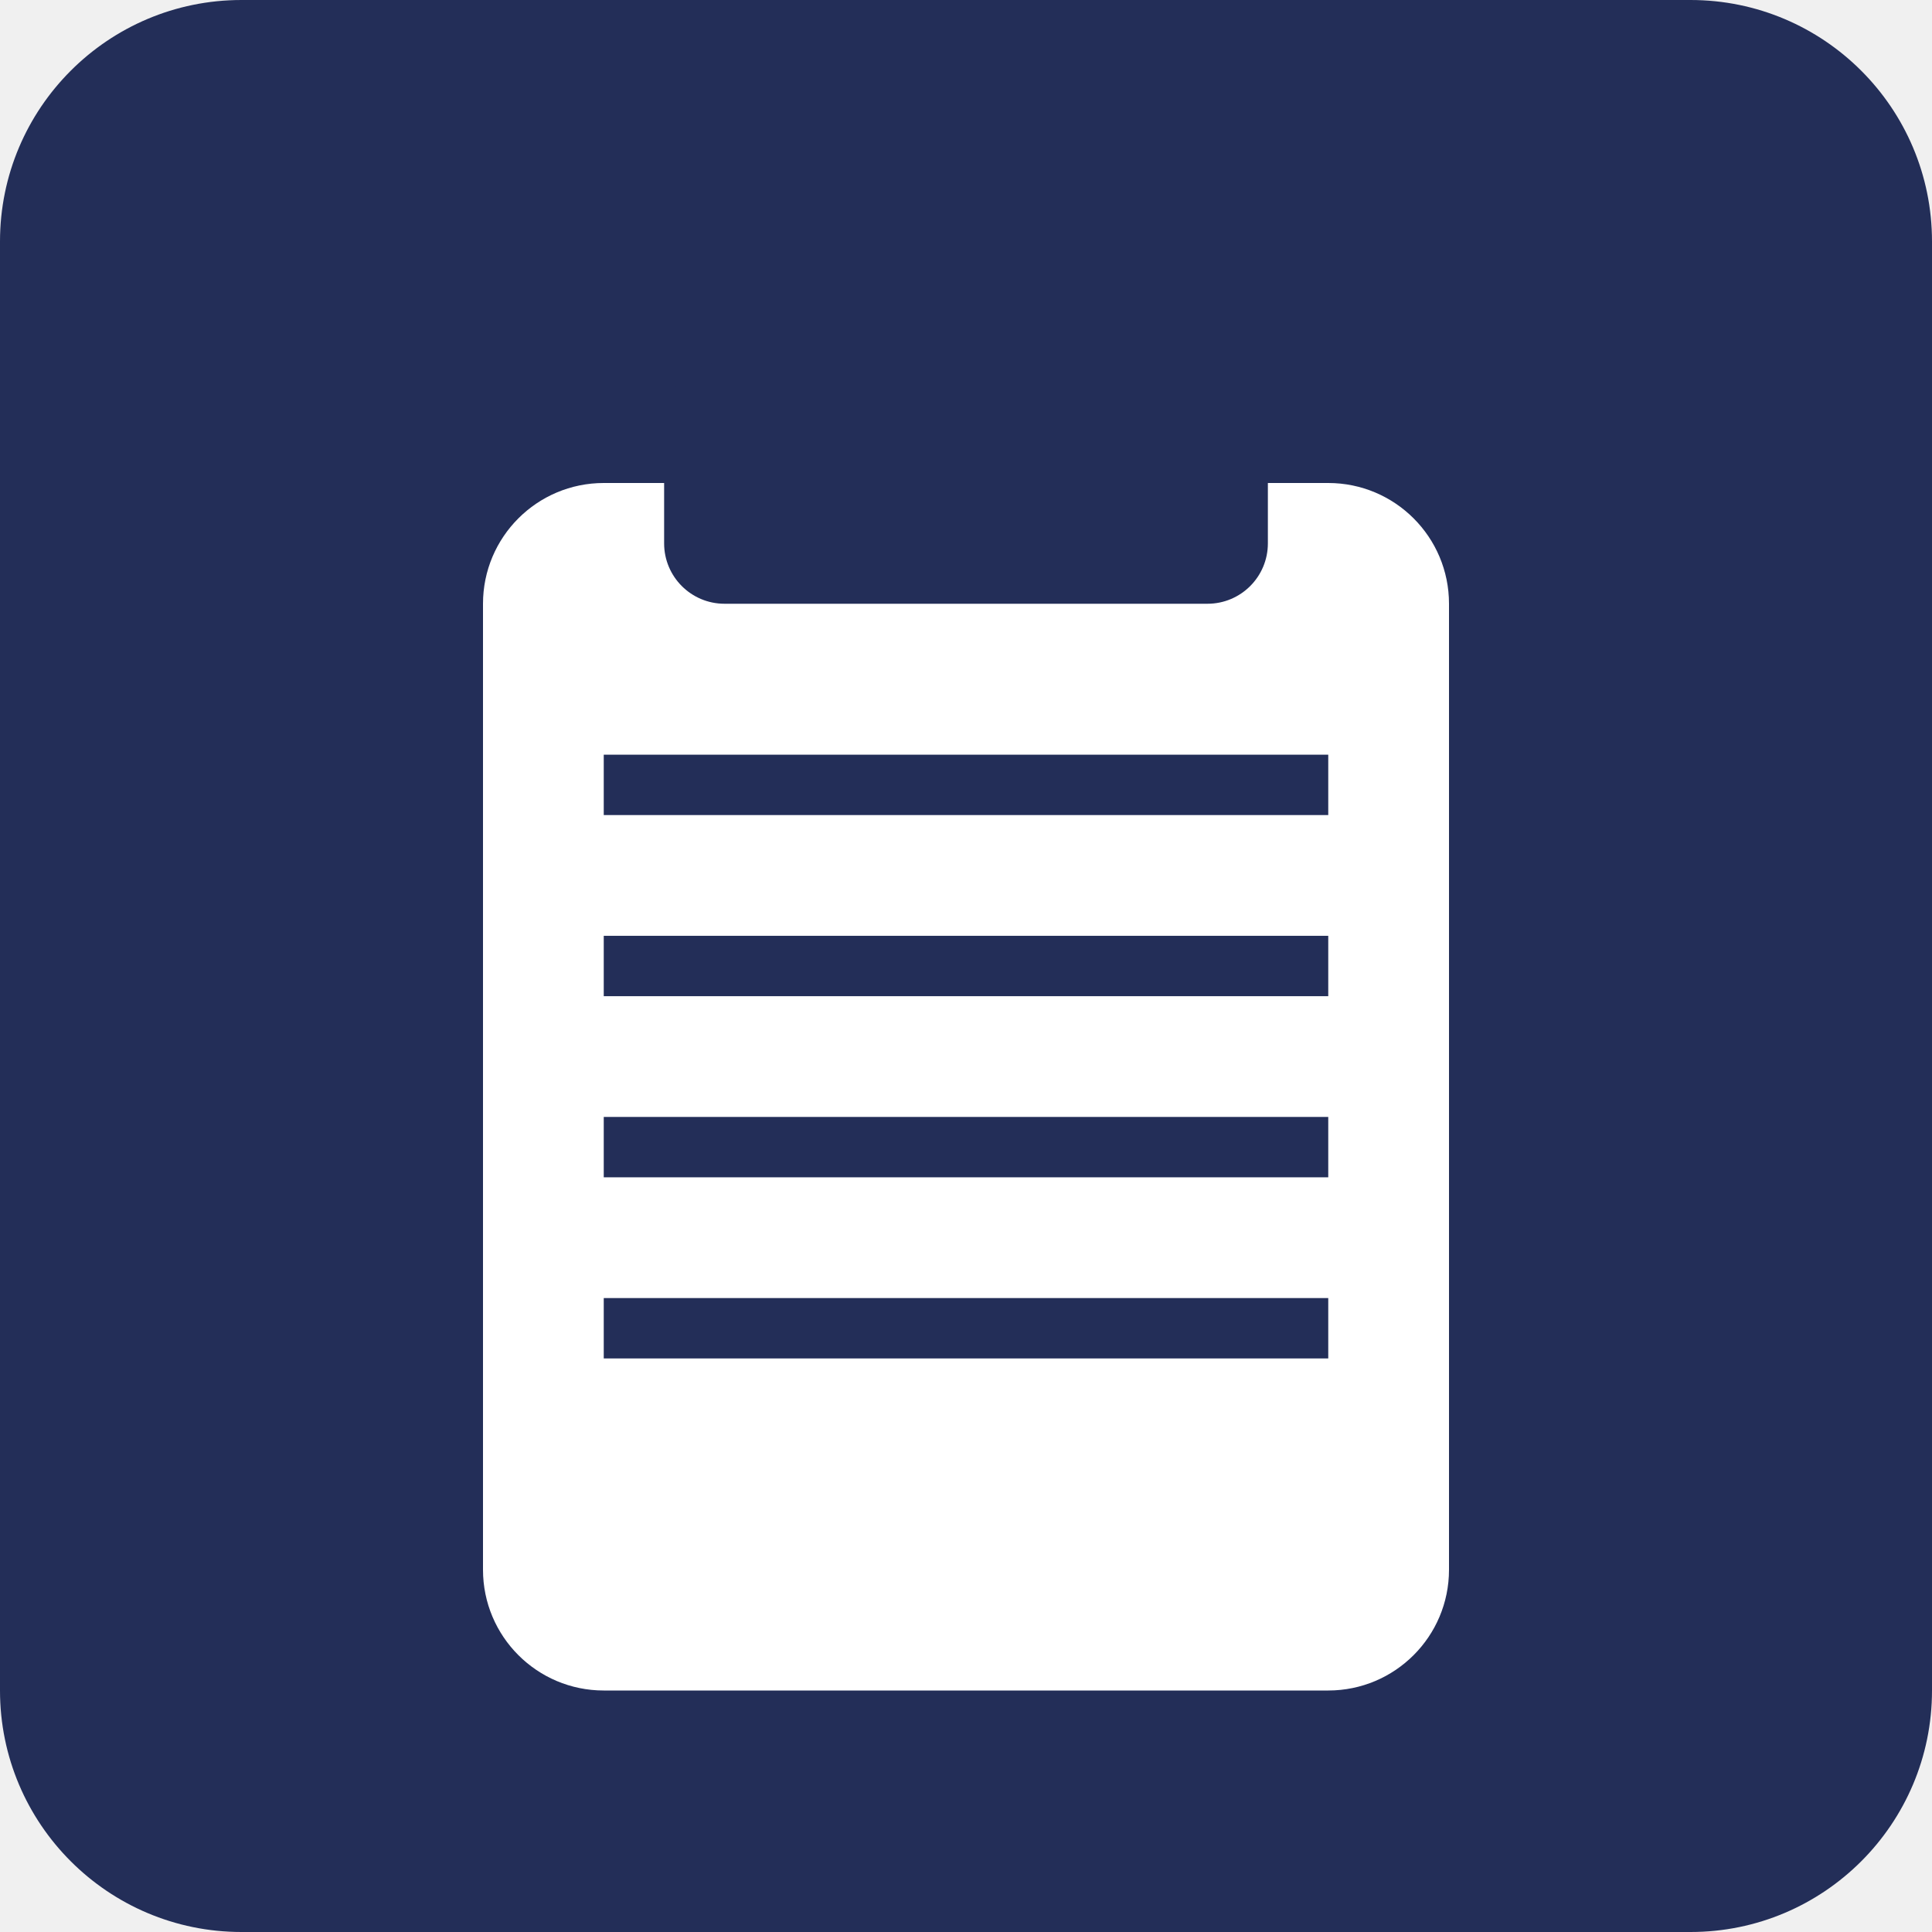
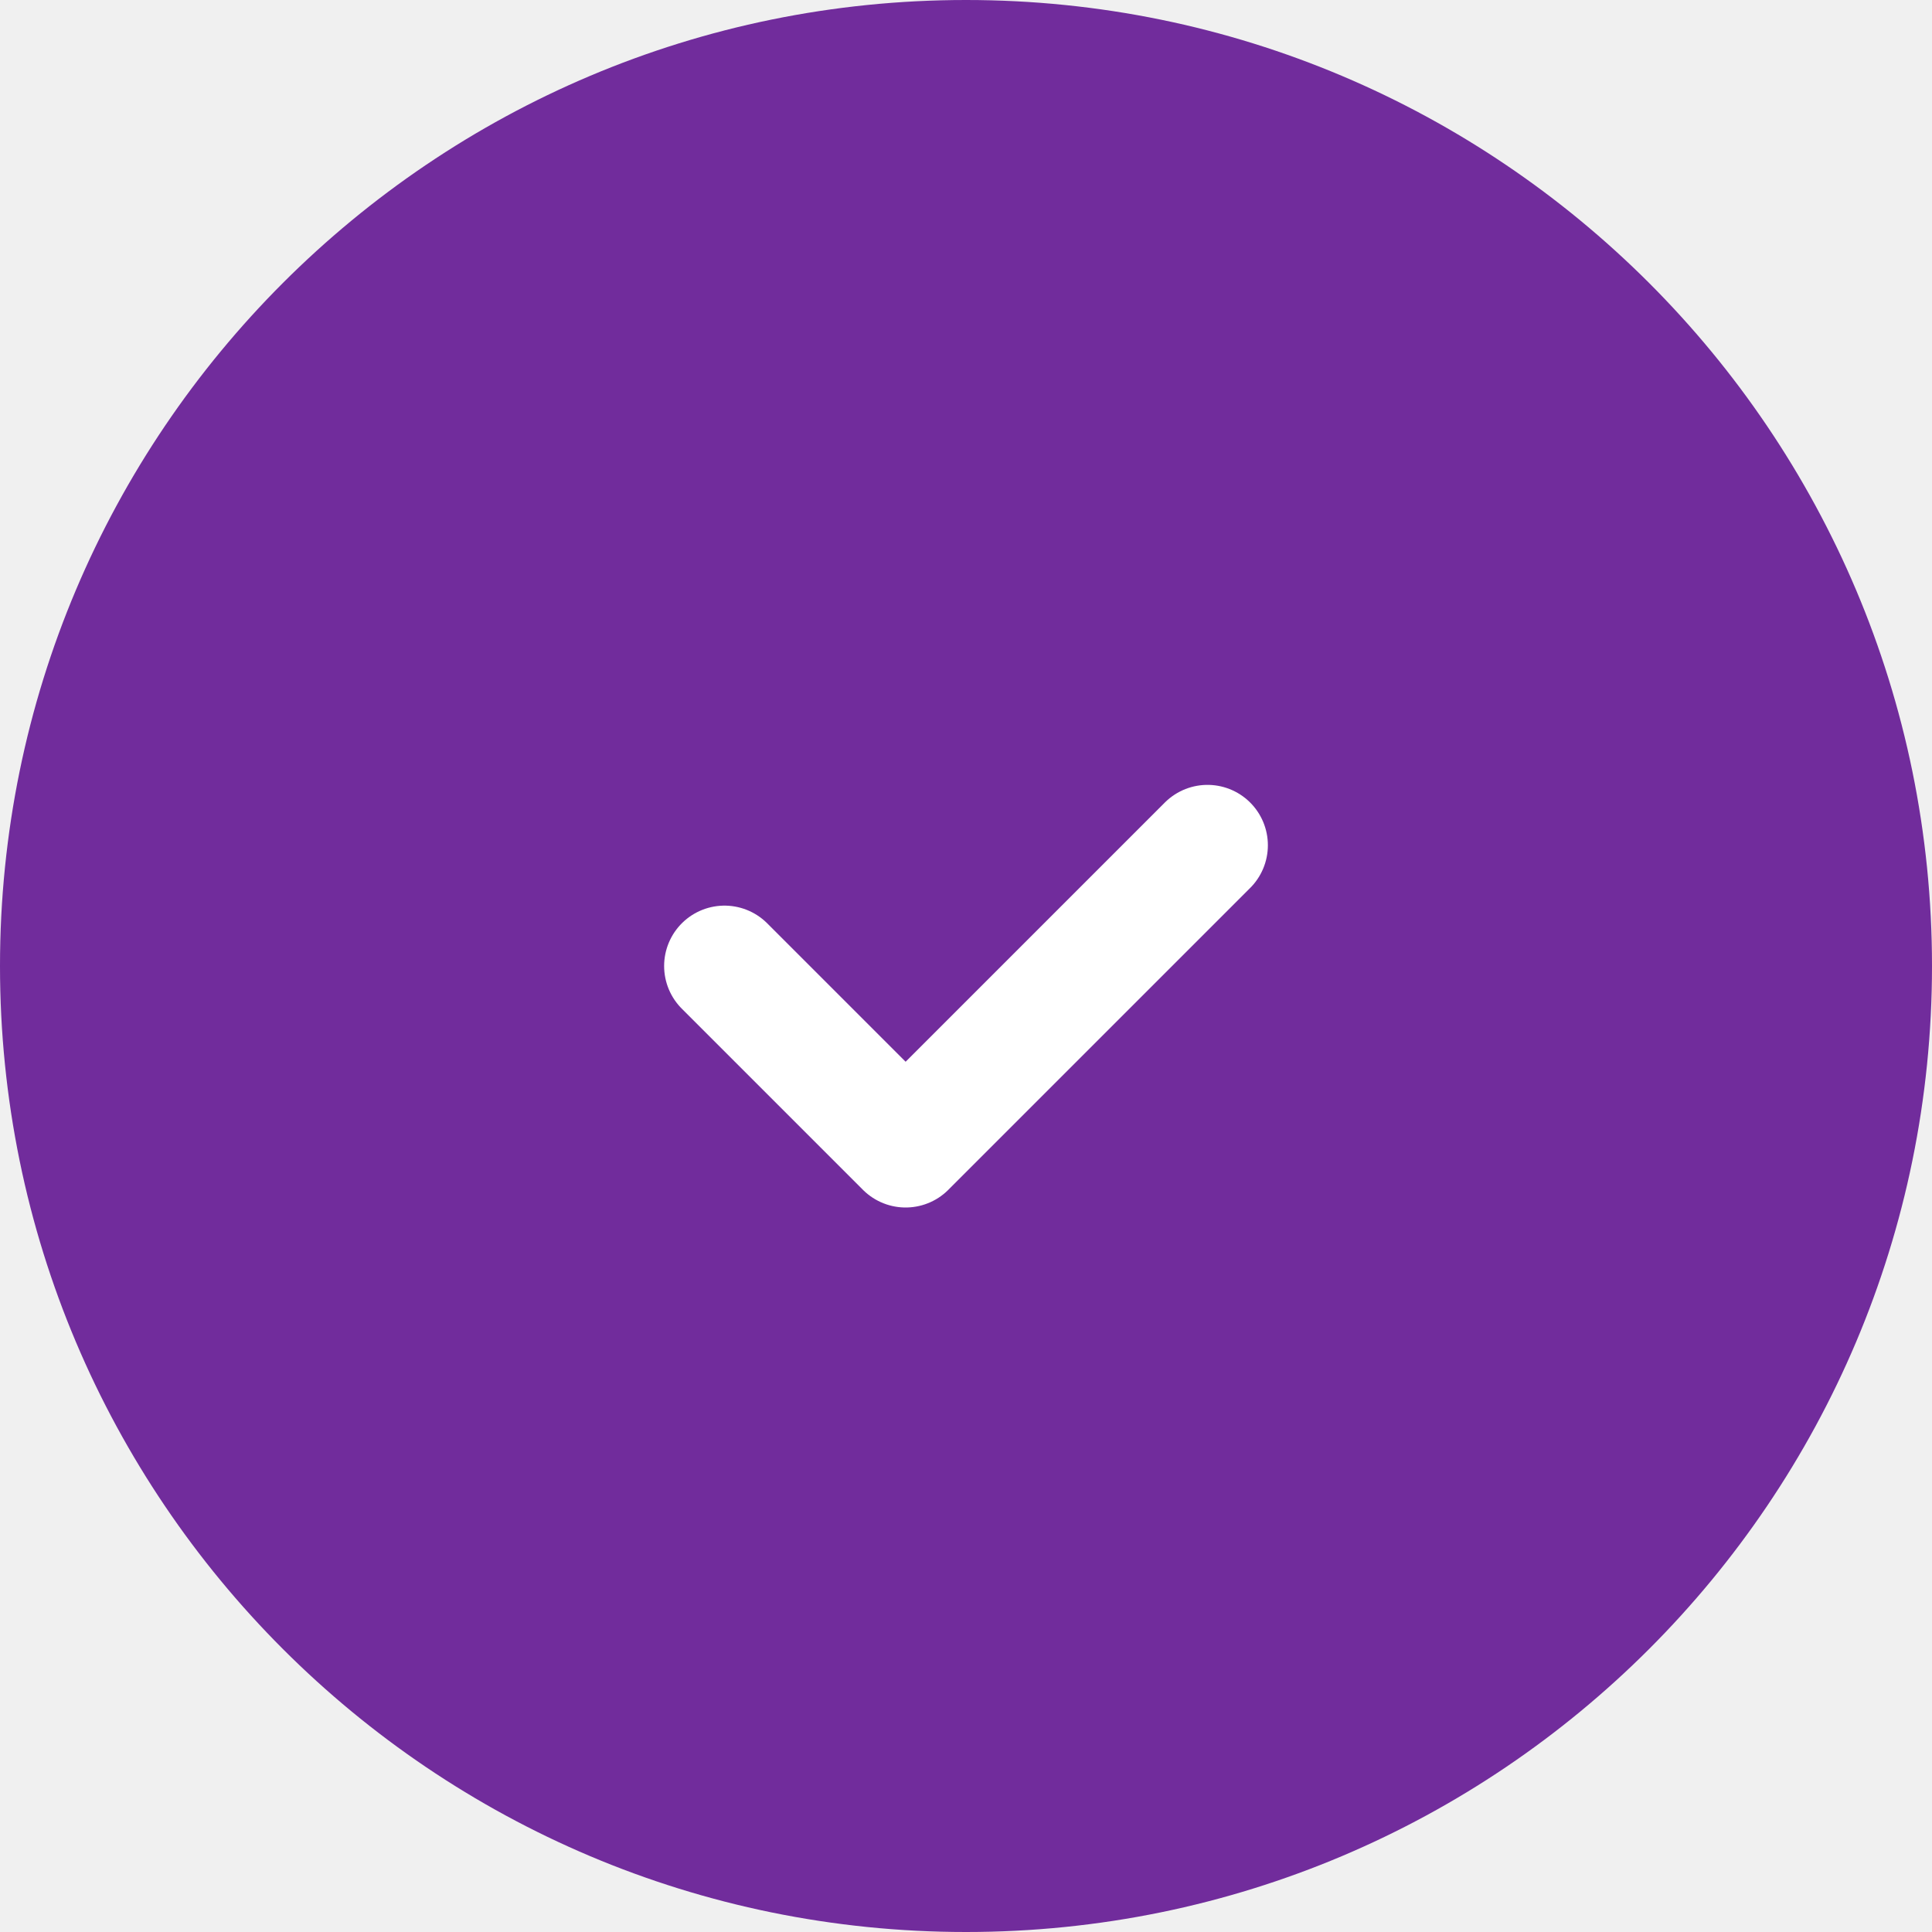
- <svg xmlns="http://www.w3.org/2000/svg" viewBox="0 0 64 64" width="64" height="64">
-   <rect width="64" height="64" rx="8" ry="8" fill="#232e58" />
-   <rect x="16" y="16" width="32" height="40" rx="4" ry="4" fill="#FFFFFF" />
-   <rect x="22" y="12" width="20" height="8" rx="2" ry="2" fill="#232e58" />
-   <line x1="20" y1="26" x2="44" y2="26" stroke="#232e58" stroke-width="2" />
-   <line x1="20" y1="32" x2="44" y2="32" stroke="#232e58" stroke-width="2" />
-   <line x1="20" y1="38" x2="44" y2="38" stroke="#232e58" stroke-width="2" />
-   <line x1="20" y1="44" x2="44" y2="44" stroke="#232e58" stroke-width="2" />
+ <svg xmlns="http://www.w3.org/2000/svg" width="64" height="64" viewBox="0 0 64 64">
+   <circle cx="32" cy="32" r="32" fill="#712c9c" />
+   <path d="M24 32l6 6 10-10" stroke="#fff" stroke-width="4" fill="none" stroke-linecap="round" stroke-linejoin="round" />
</svg>
